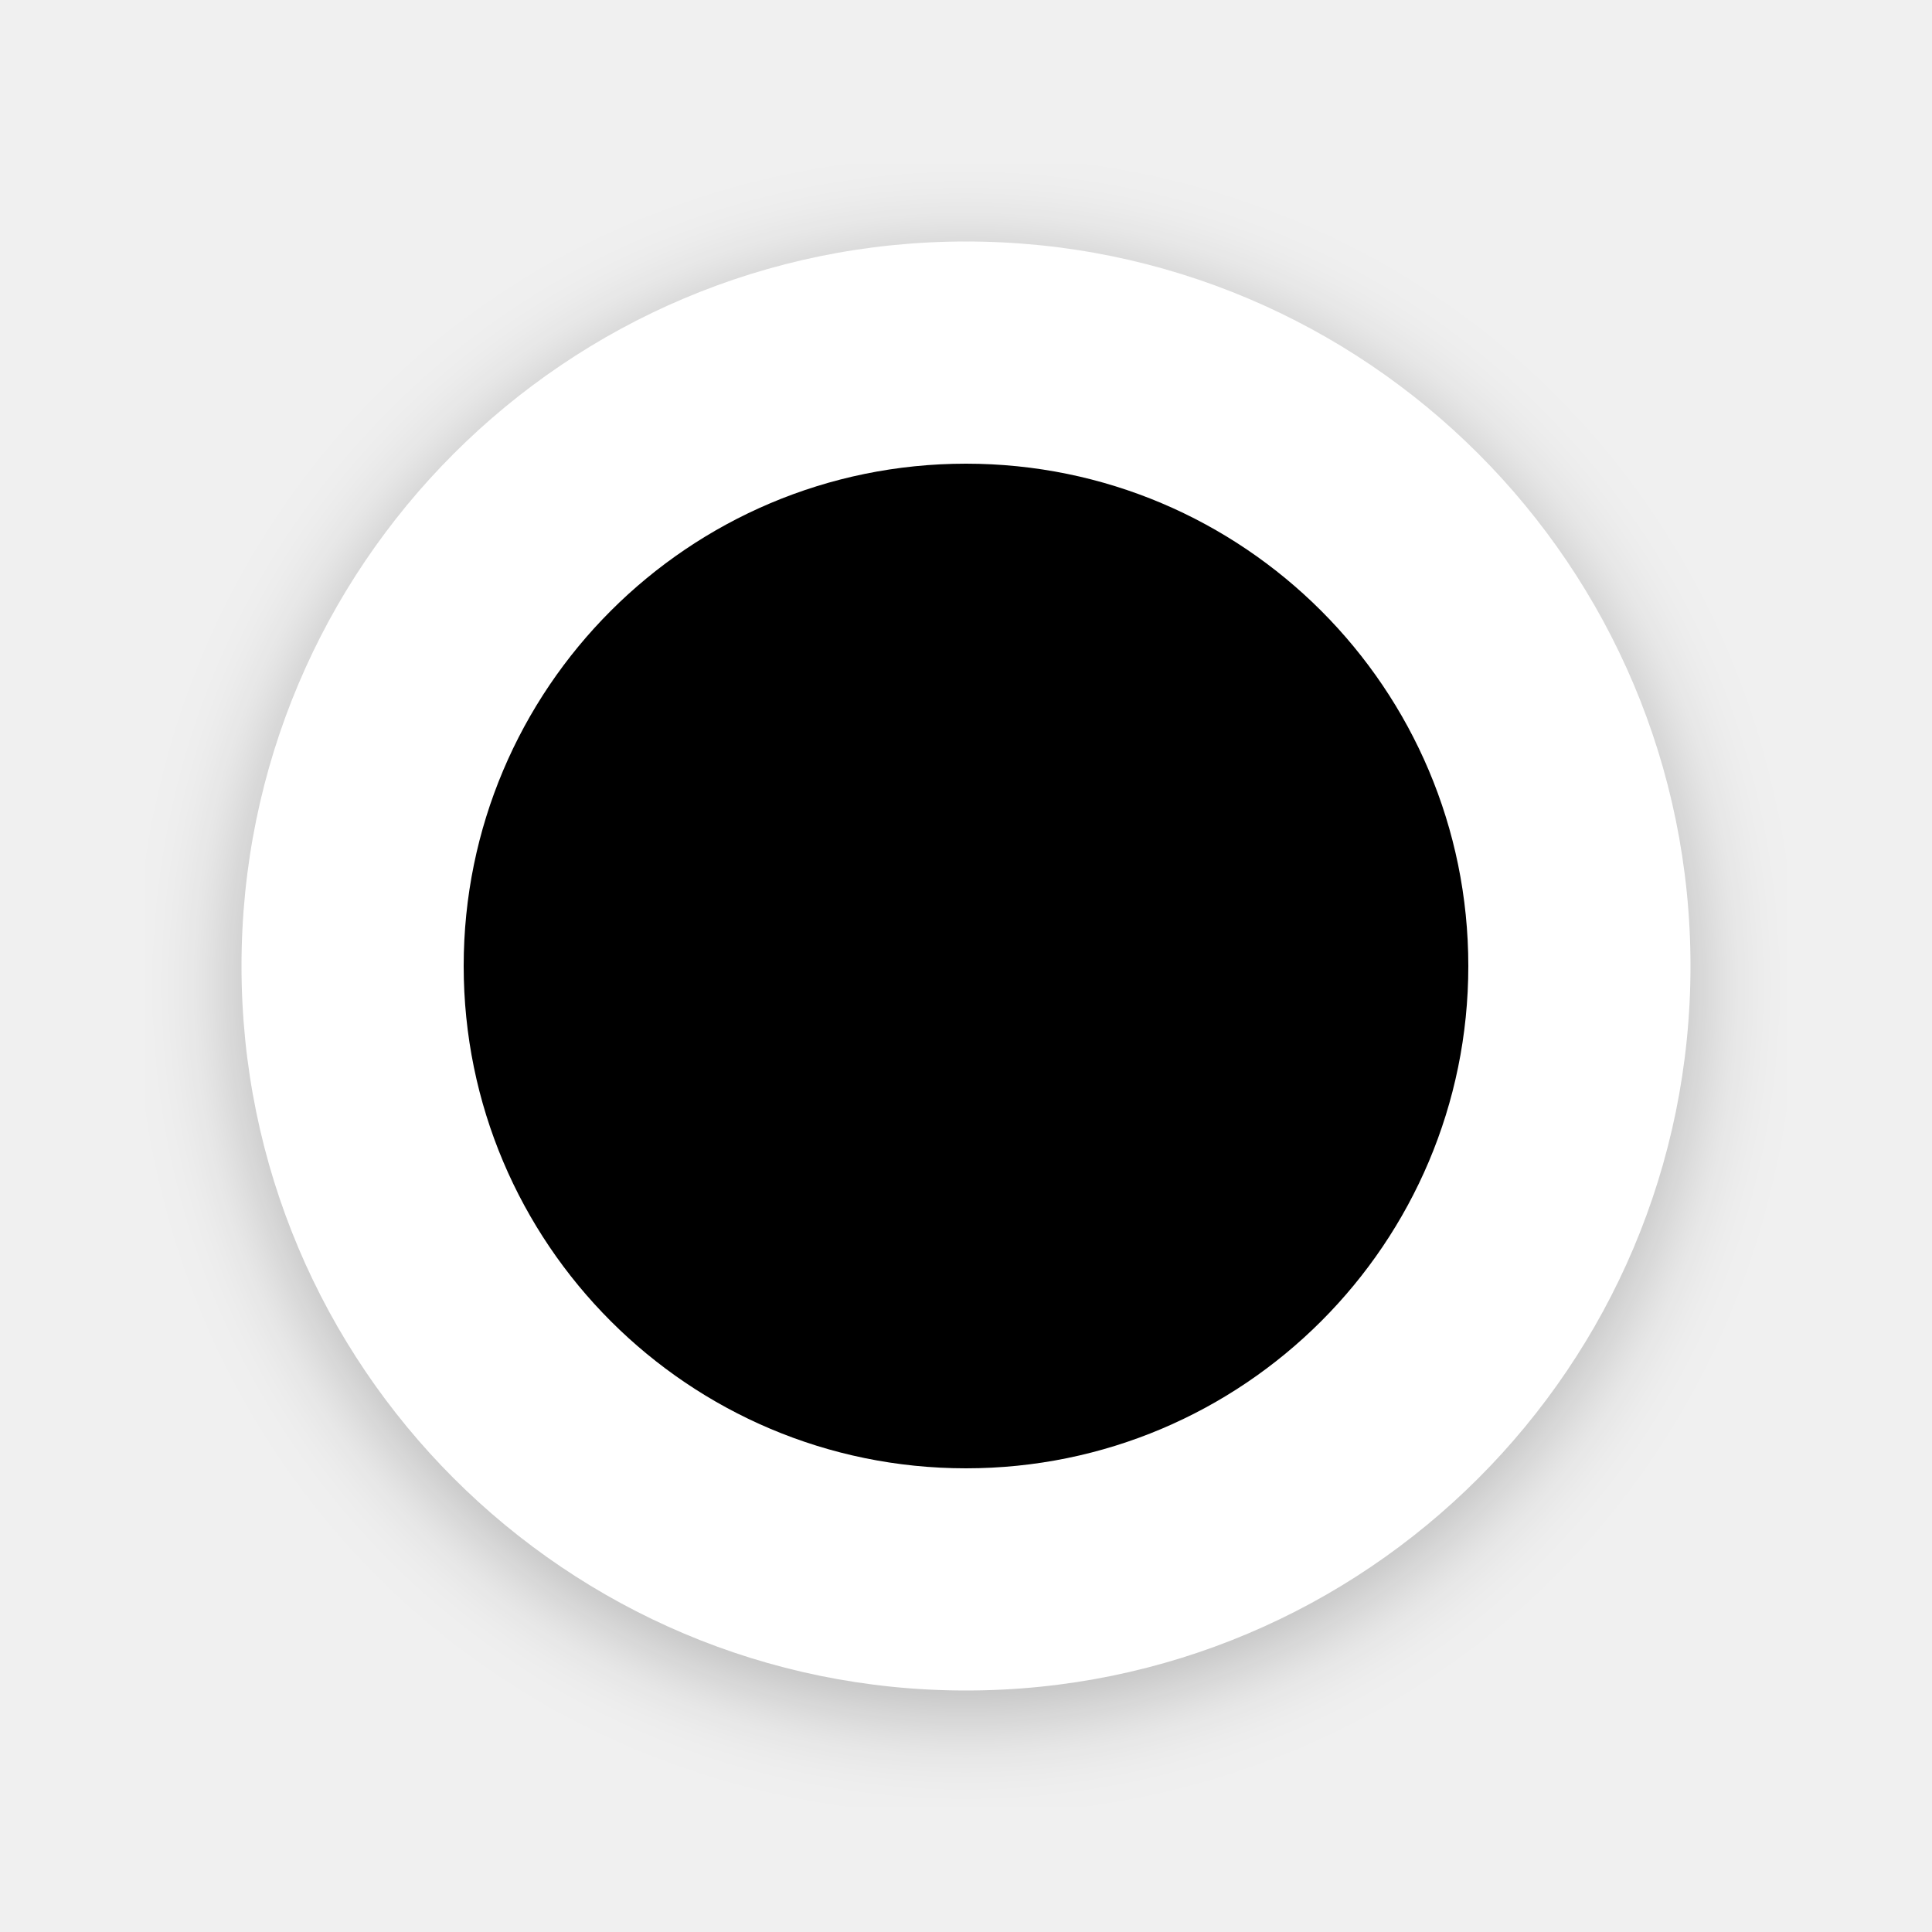
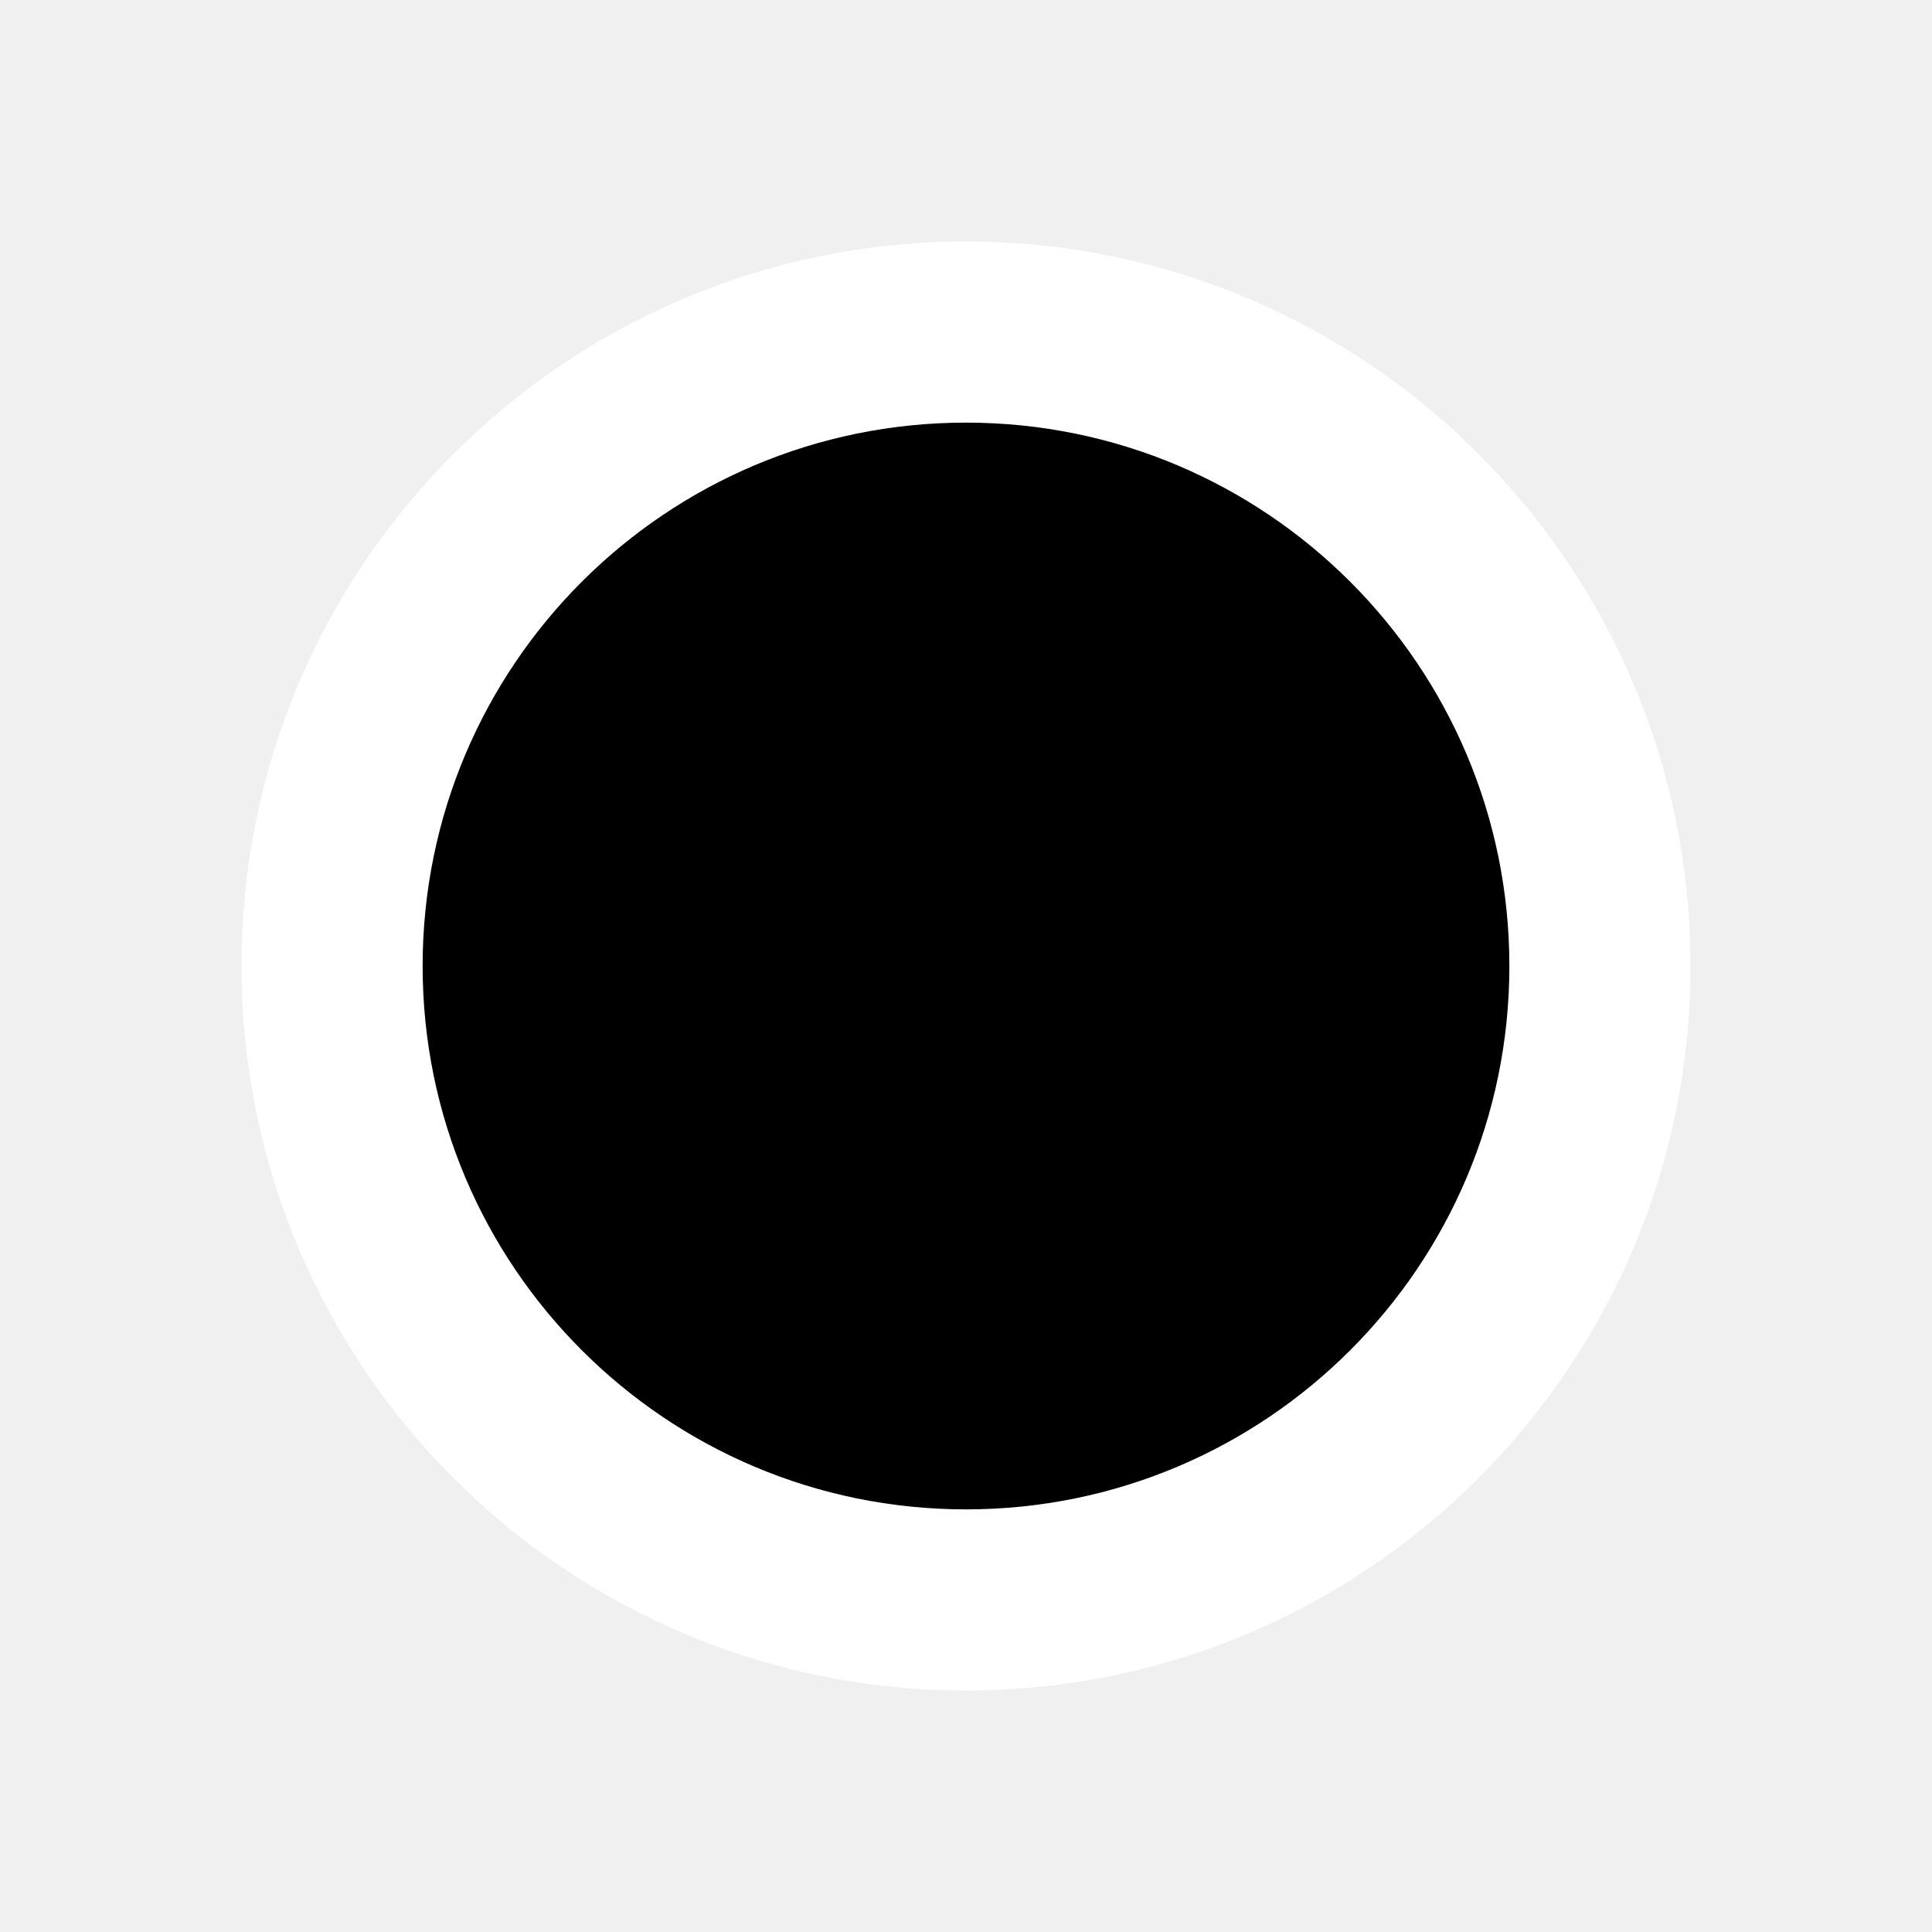
- <svg xmlns="http://www.w3.org/2000/svg" width="200" height="200" viewBox="0 0 200 200" fill="none">
-   <g clip-path="url(#clip0_11_823)">
-     <g opacity="0.01">
-       <path opacity="0.01" d="M200 0H0V200H200V0Z" fill="white" />
-     </g>
-     <g filter="url(#filter0_d_11_823)">
-       <path d="M100 175C141.421 175 175 141.421 175 100C175 58.579 141.421 25 100 25C58.579 25 25 58.579 25 100C25 141.421 58.579 175 100 175Z" fill="white" />
-     </g>
-     <path d="M100 152C128.719 152 152 128.719 152 100C152 71.281 128.719 48 100 48C71.281 48 48 71.281 48 100C48 128.719 71.281 152 100 152Z" fill="black" />
-   </g>
-   <defs>
-     <filter id="filter0_d_11_823" x="15" y="17" width="170" height="170" filterUnits="userSpaceOnUse" color-interpolation-filters="sRGB">
-       <feFlood flood-opacity="0" result="BackgroundImageFix" />
-       <feColorMatrix in="SourceAlpha" type="matrix" values="0 0 0 0 0 0 0 0 0 0 0 0 0 0 0 0 0 0 127 0" result="hardAlpha" />
-       <feOffset dy="2" />
-       <feGaussianBlur stdDeviation="5" />
-       <feColorMatrix type="matrix" values="0 0 0 0 0 0 0 0 0 0 0 0 0 0 0 0 0 0 0.25 0" />
-       <feBlend mode="normal" in2="BackgroundImageFix" result="effect1_dropShadow_11_823" />
-       <feBlend mode="normal" in="SourceGraphic" in2="effect1_dropShadow_11_823" result="shape" />
-     </filter>
-     <clipPath id="clip0_11_823">
-       <rect width="200" height="200" fill="white" />
-     </clipPath>
-   </defs>
+ <svg xmlns="http://www.w3.org/2000/svg" width="320" height="320" viewBox="0 0 320 320" fill="none">
+   <path d="M160 280C226.274 280 280 226.274 280 160C280 93.726 226.274 40 160 40C93.726 40 40 93.726 40 160C40 226.274 93.726 280 160 280Z" fill="white" />
+   <path d="M160 250C209.706 250 250 209.706 250 160C250 110.294 209.706 70 160 70C110.294 70 70 110.294 70 160C70 209.706 110.294 250 160 250Z" fill="black" />
</svg>
